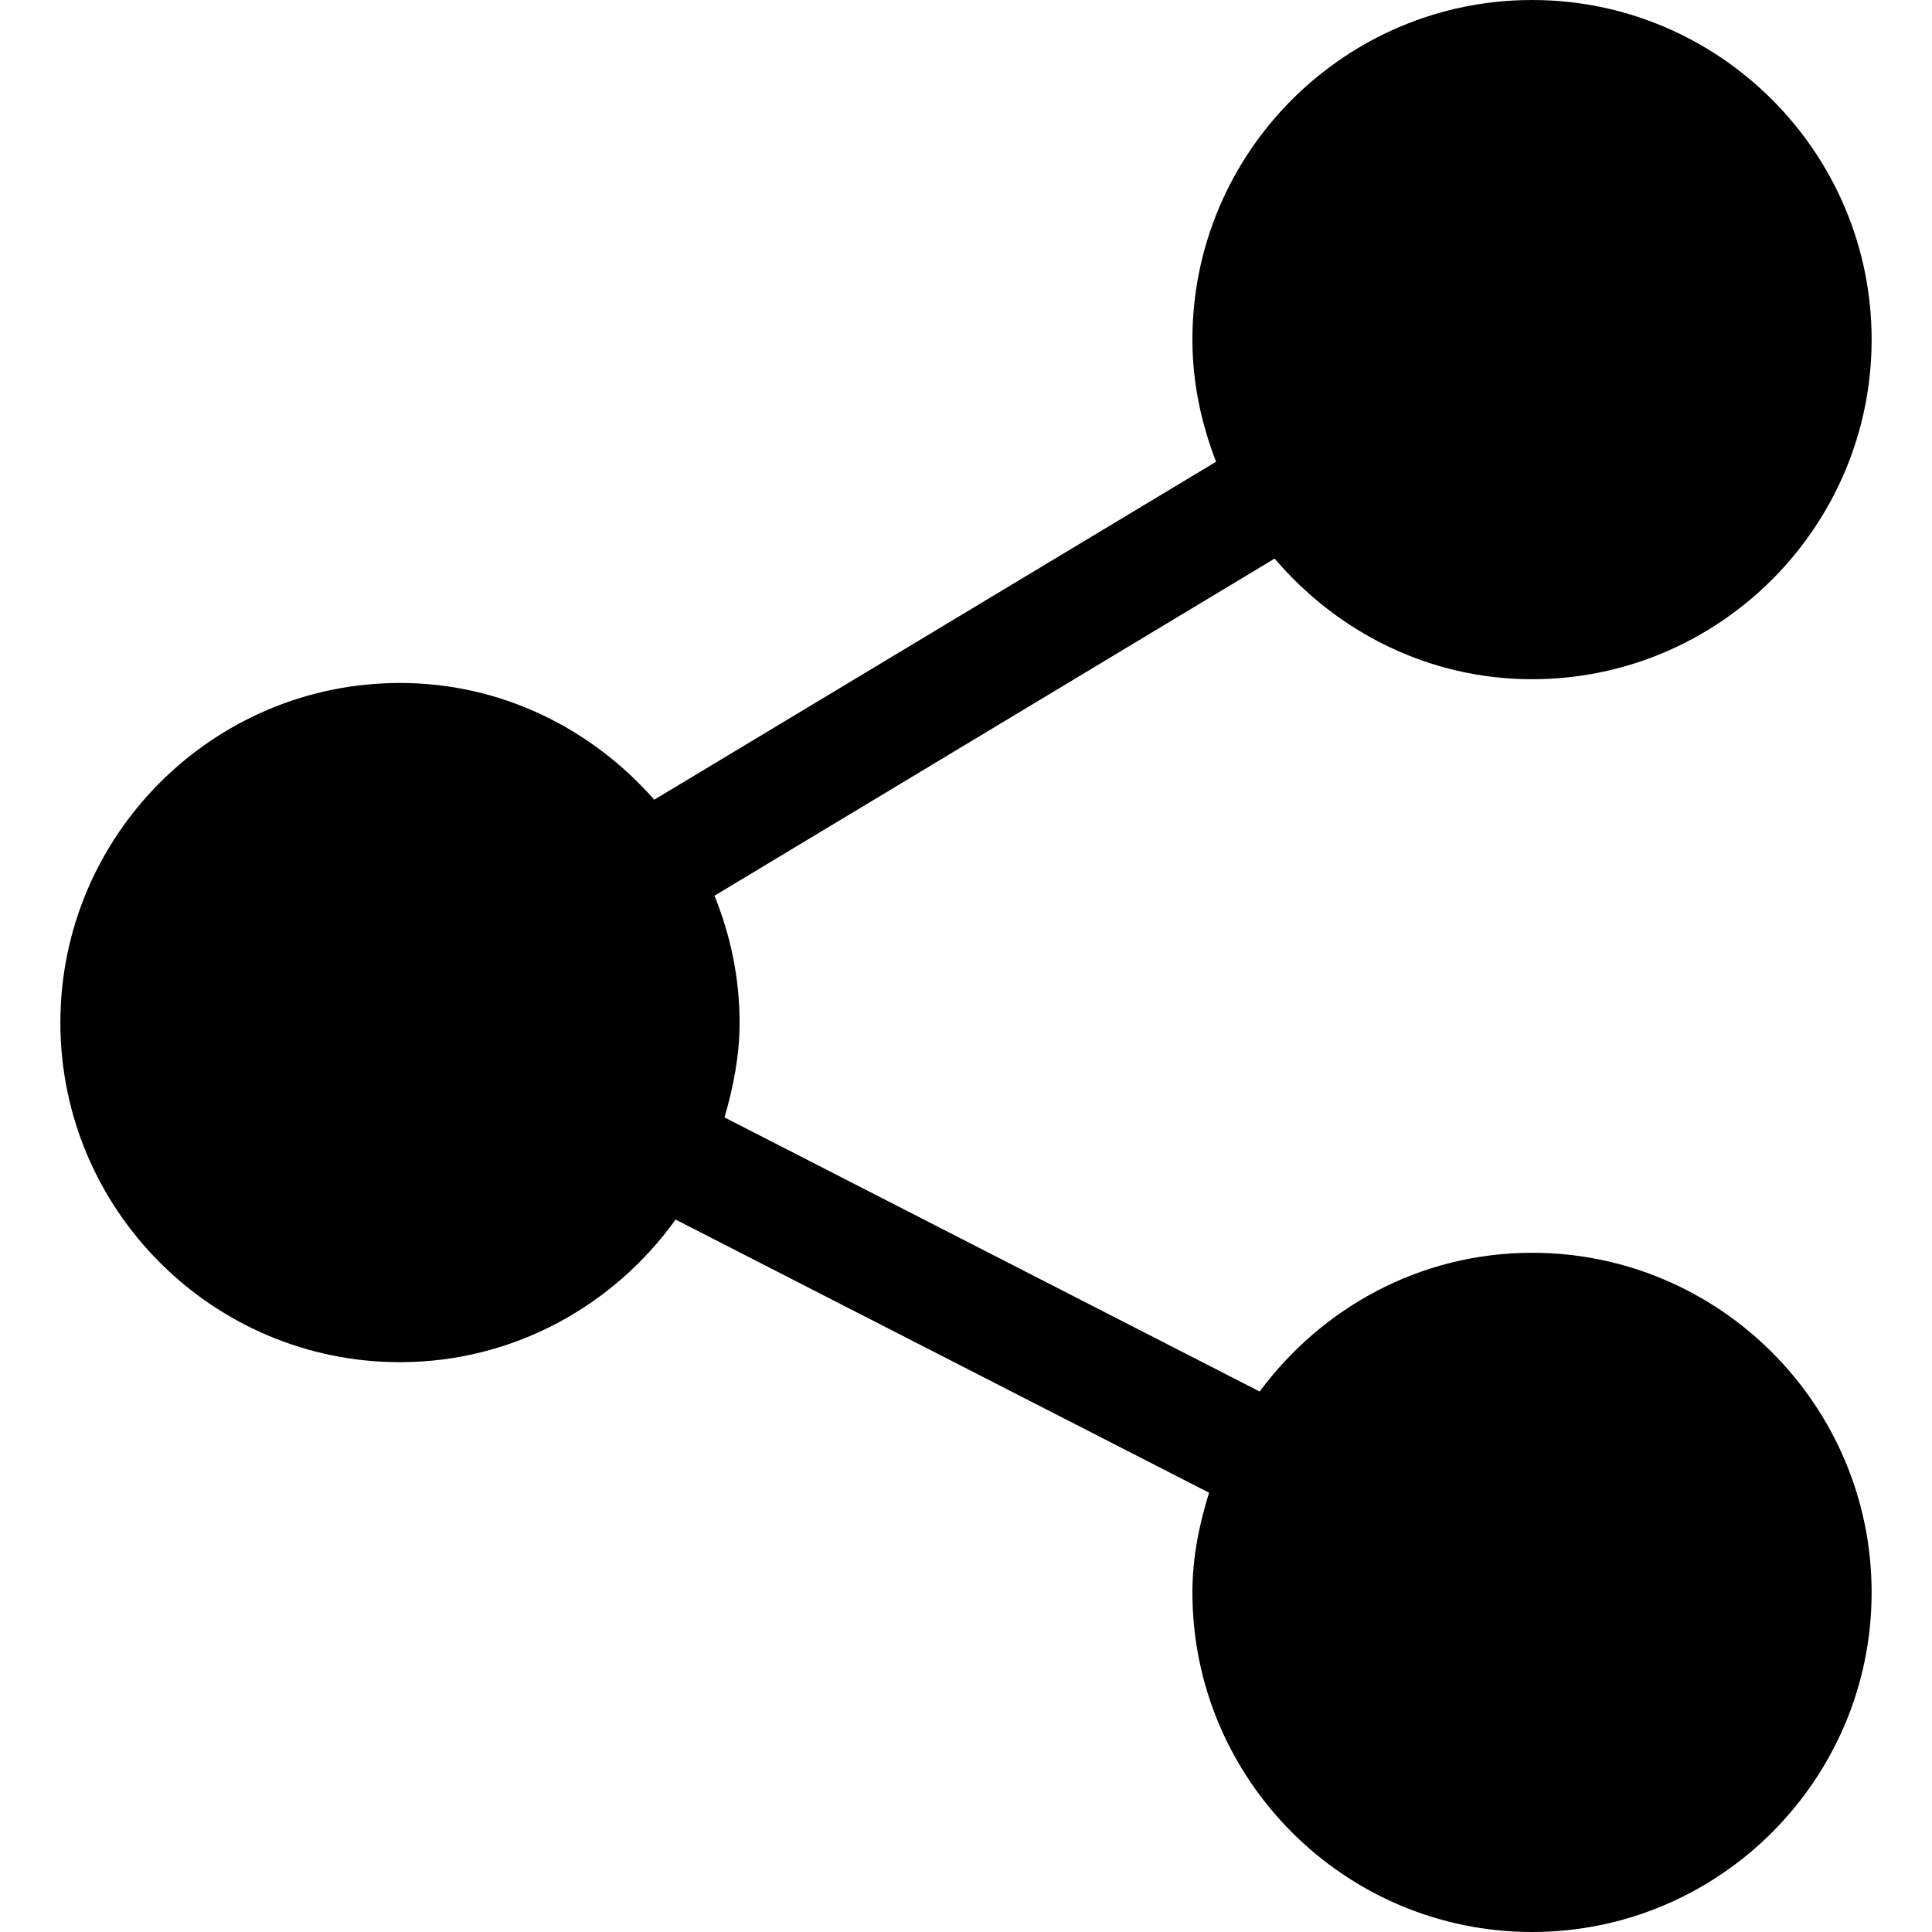
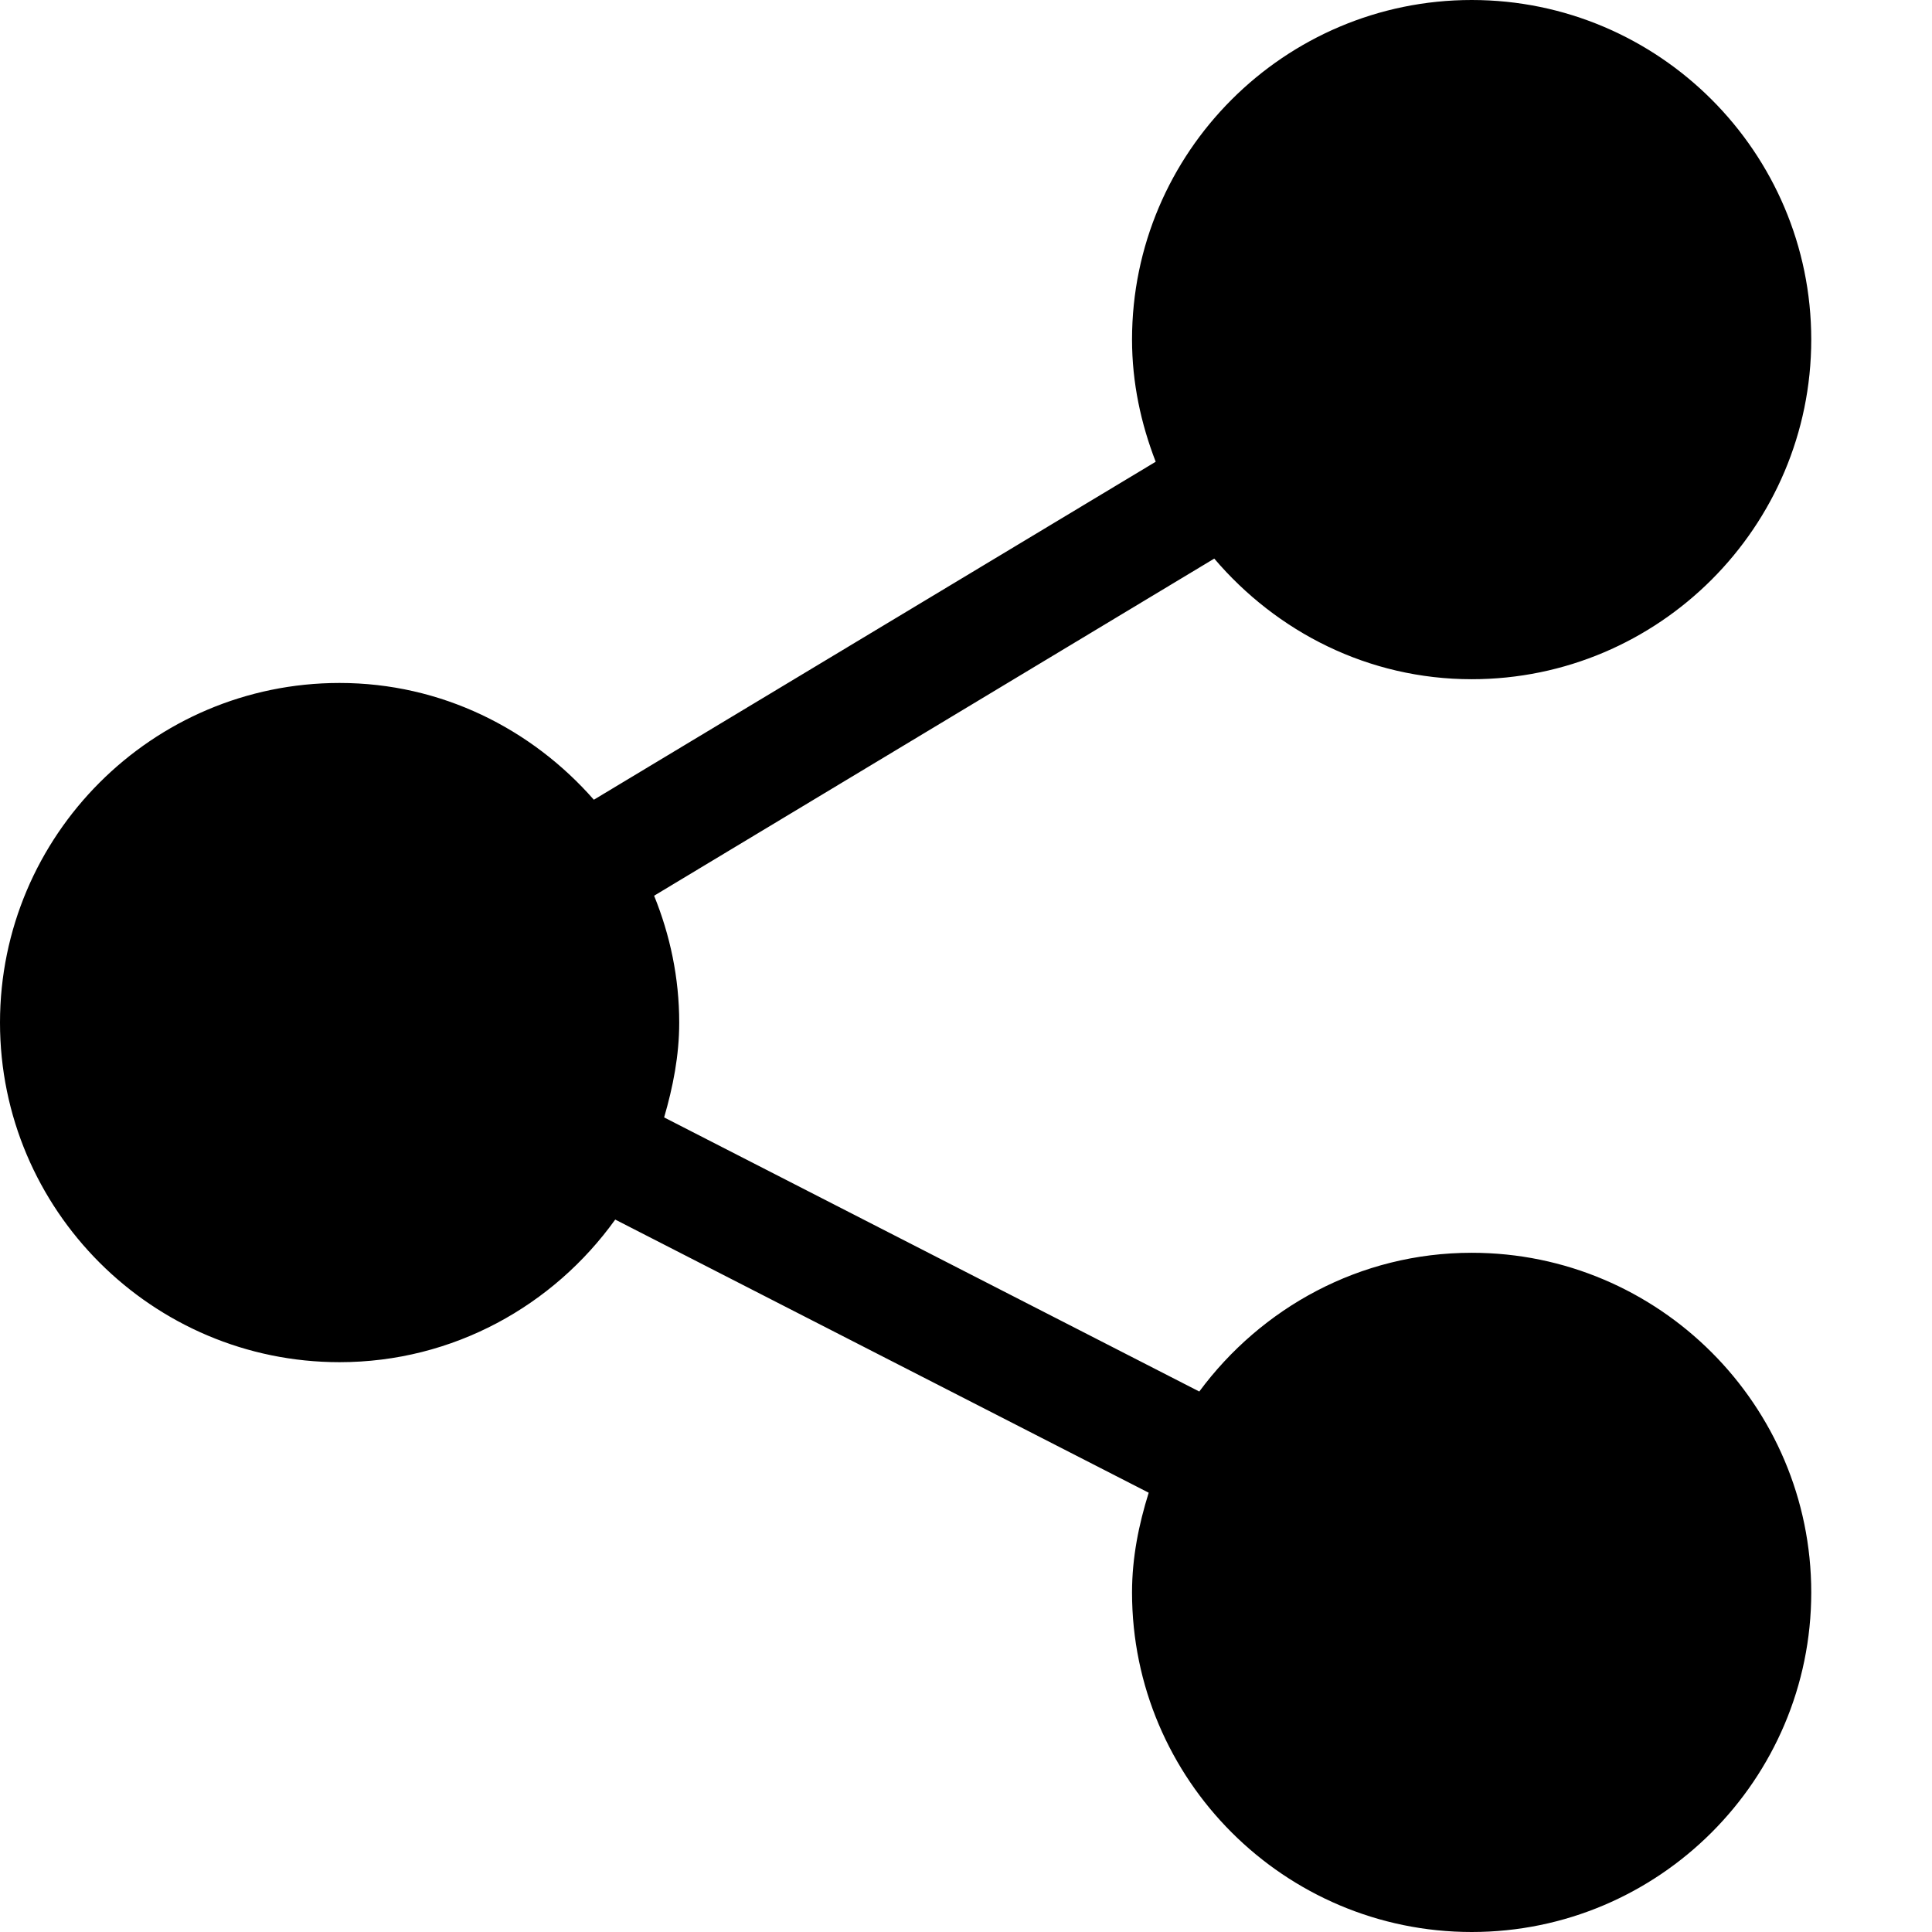
<svg xmlns="http://www.w3.org/2000/svg" width="16" height="16" viewBox="0 0 16 16" fill="currentColor">
-   <path d="M12.688 10.375C11.761 10.375 10.945 10.831 10.432 11.524L6 9.254C6.073 9.003 6.125 8.743 6.125 8.469C6.125 8.097 6.049 7.743 5.917 7.418L10.556 4.626C11.072 5.232 11.831 5.625 12.688 5.625C14.238 5.625 15.5 4.363 15.5 2.812C15.5 1.262 14.238 0 12.688 0C11.137 0 9.875 1.262 9.875 2.812C9.875 3.17 9.949 3.509 10.071 3.824L5.418 6.623C4.902 6.035 4.154 5.656 3.312 5.656C1.762 5.656 0.5 6.918 0.5 8.469C0.5 10.02 1.762 11.281 3.312 11.281C4.254 11.281 5.084 10.812 5.595 10.1L10.013 12.362C9.931 12.625 9.875 12.898 9.875 13.188C9.875 14.738 11.137 16 12.688 16C14.238 16 15.5 14.738 15.5 13.188C15.5 11.637 14.238 10.375 12.688 10.375Z" />
+   <path d="M12.188 10.375C11.261 10.375 10.445 10.831 9.932 11.524L5.5 9.254C5.573 9.003 5.625 8.743 5.625 8.469C5.625 8.097 5.549 7.743 5.417 7.418L10.056 4.626C10.572 5.232 11.331 5.625 12.188 5.625C13.738 5.625 15 4.363 15 2.812C15 1.262 13.738 0 12.188 0C10.637 0 9.375 1.262 9.375 2.812C9.375 3.17 9.449 3.509 9.571 3.824L4.918 6.623C4.402 6.035 3.654 5.656 2.812 5.656C1.262 5.656 0 6.918 0 8.469C0 10.02 1.262 11.281 2.812 11.281C3.754 11.281 4.584 10.812 5.095 10.1L9.513 12.362C9.431 12.625 9.375 12.898 9.375 13.188C9.375 14.738 10.637 16 12.188 16C13.738 16 15 14.738 15 13.188C15 11.637 13.738 10.375 12.188 10.375Z" />
</svg>
